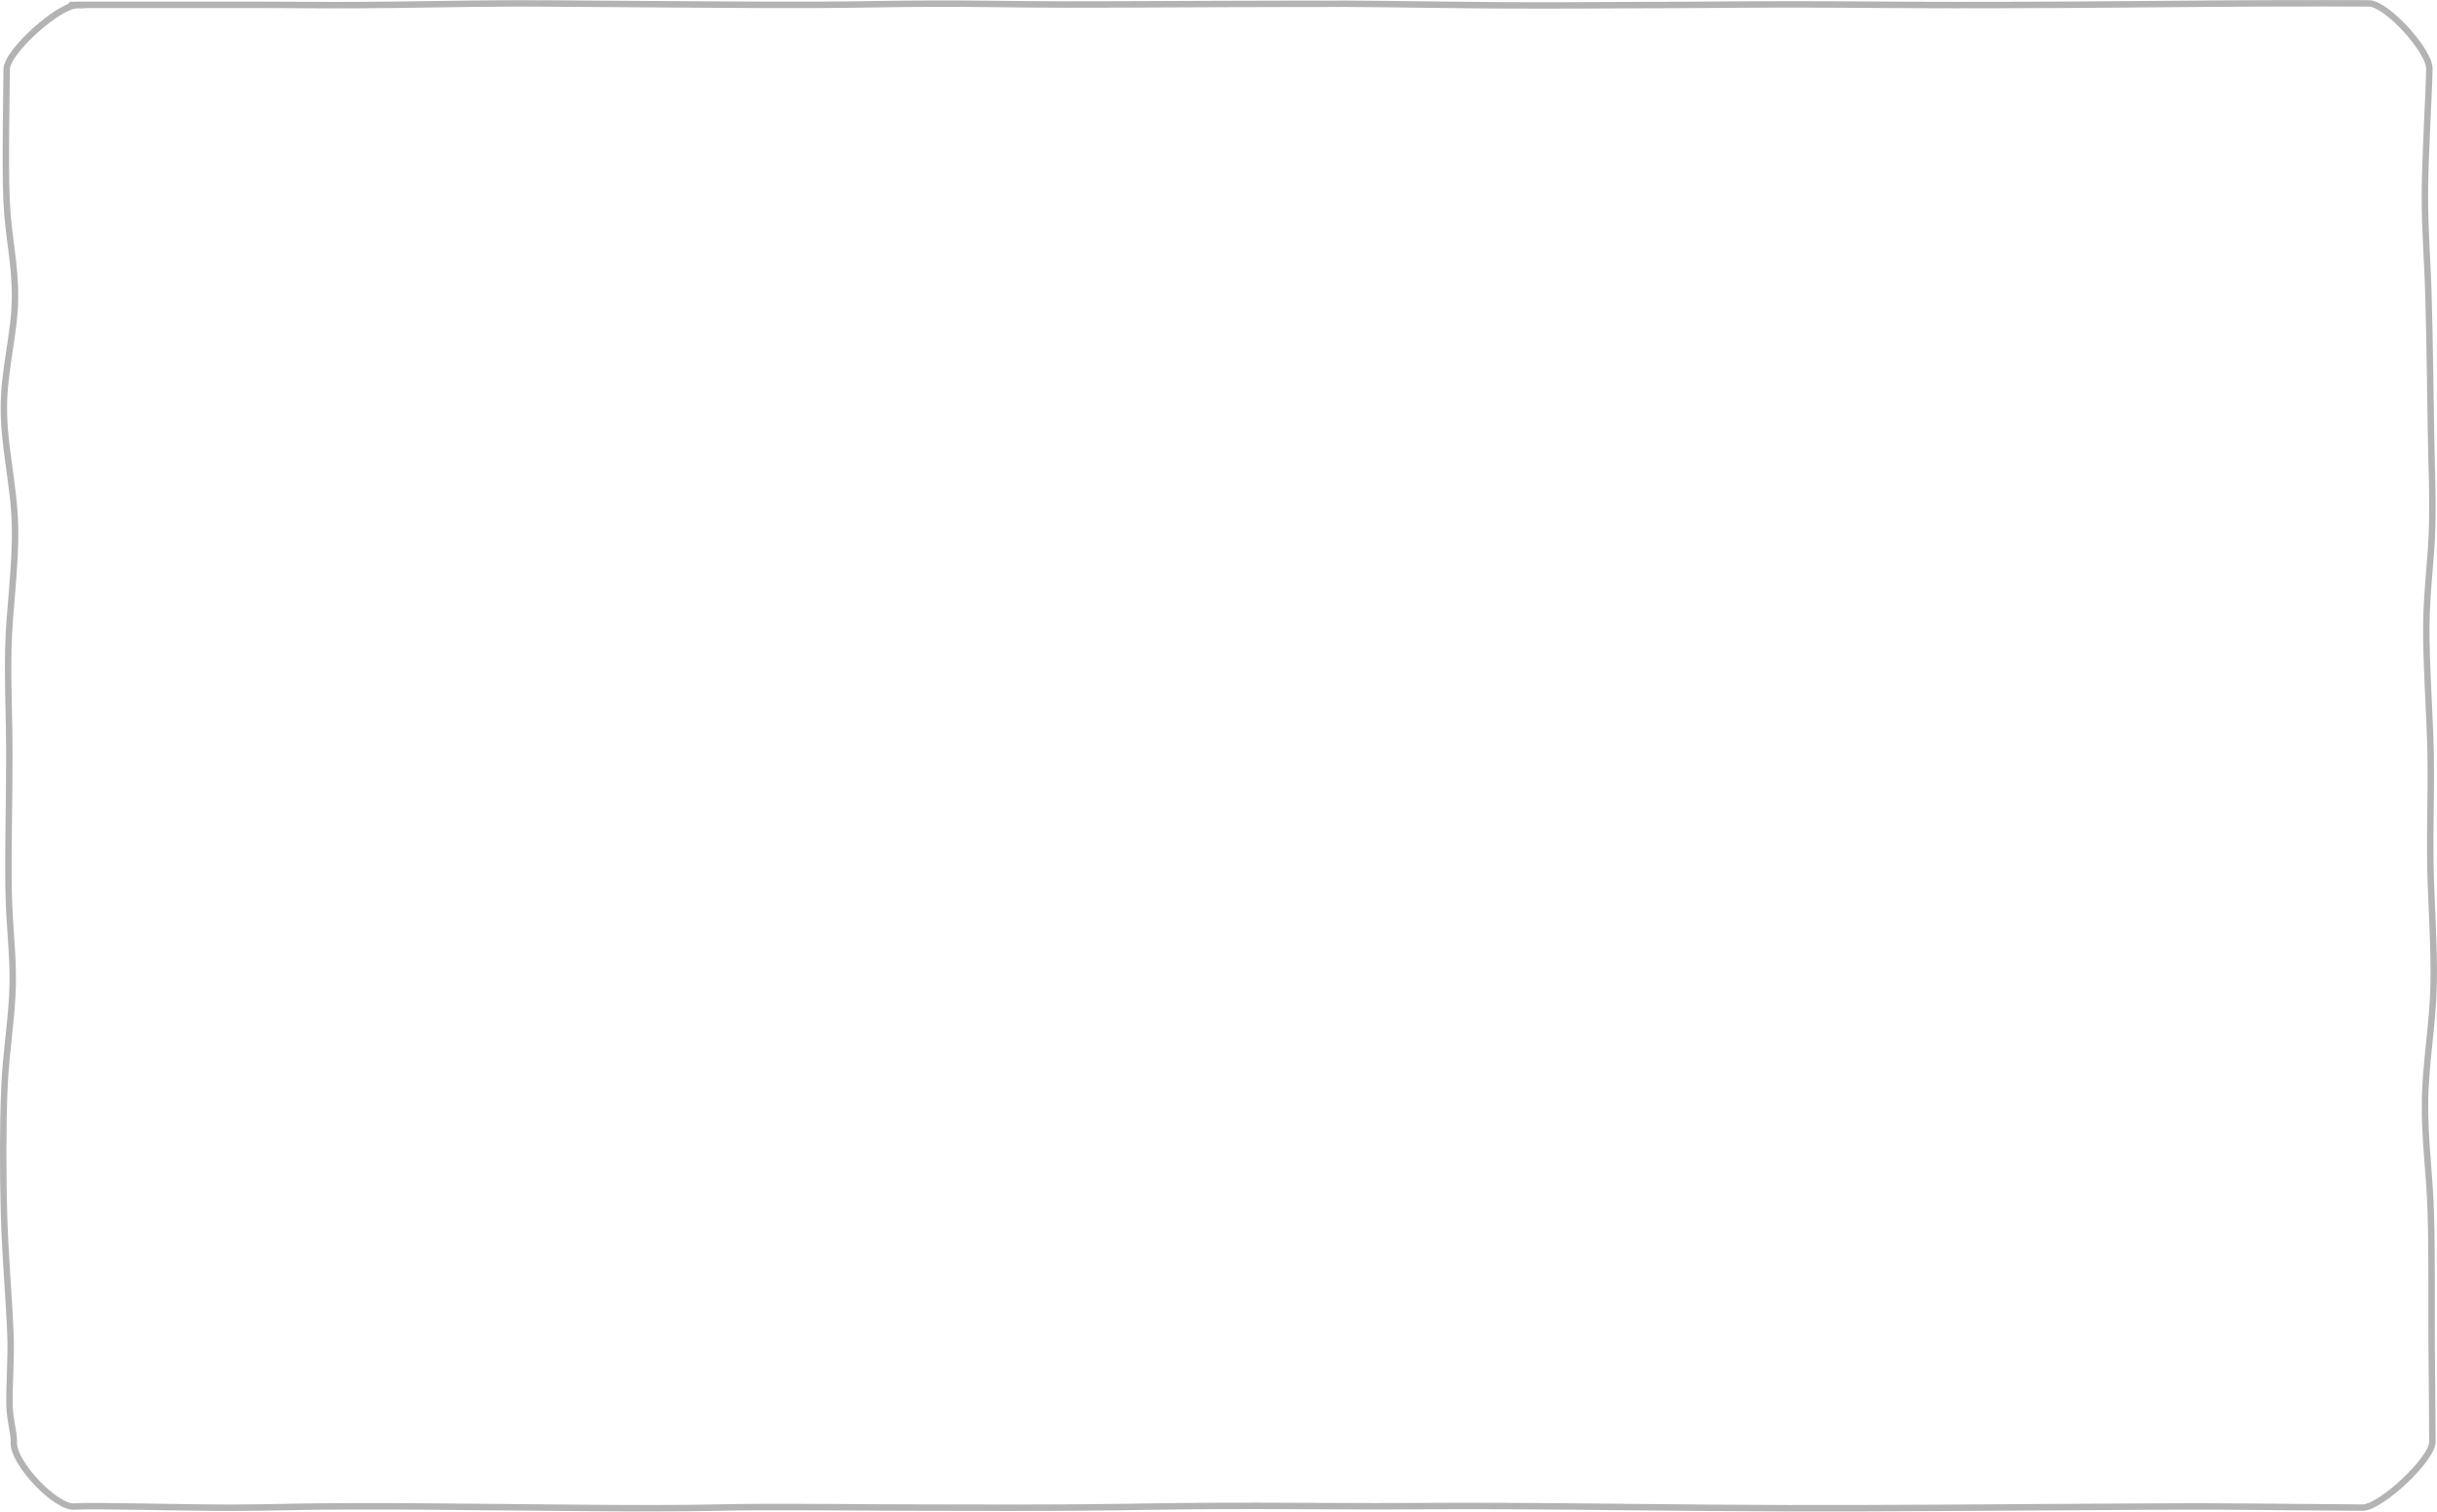
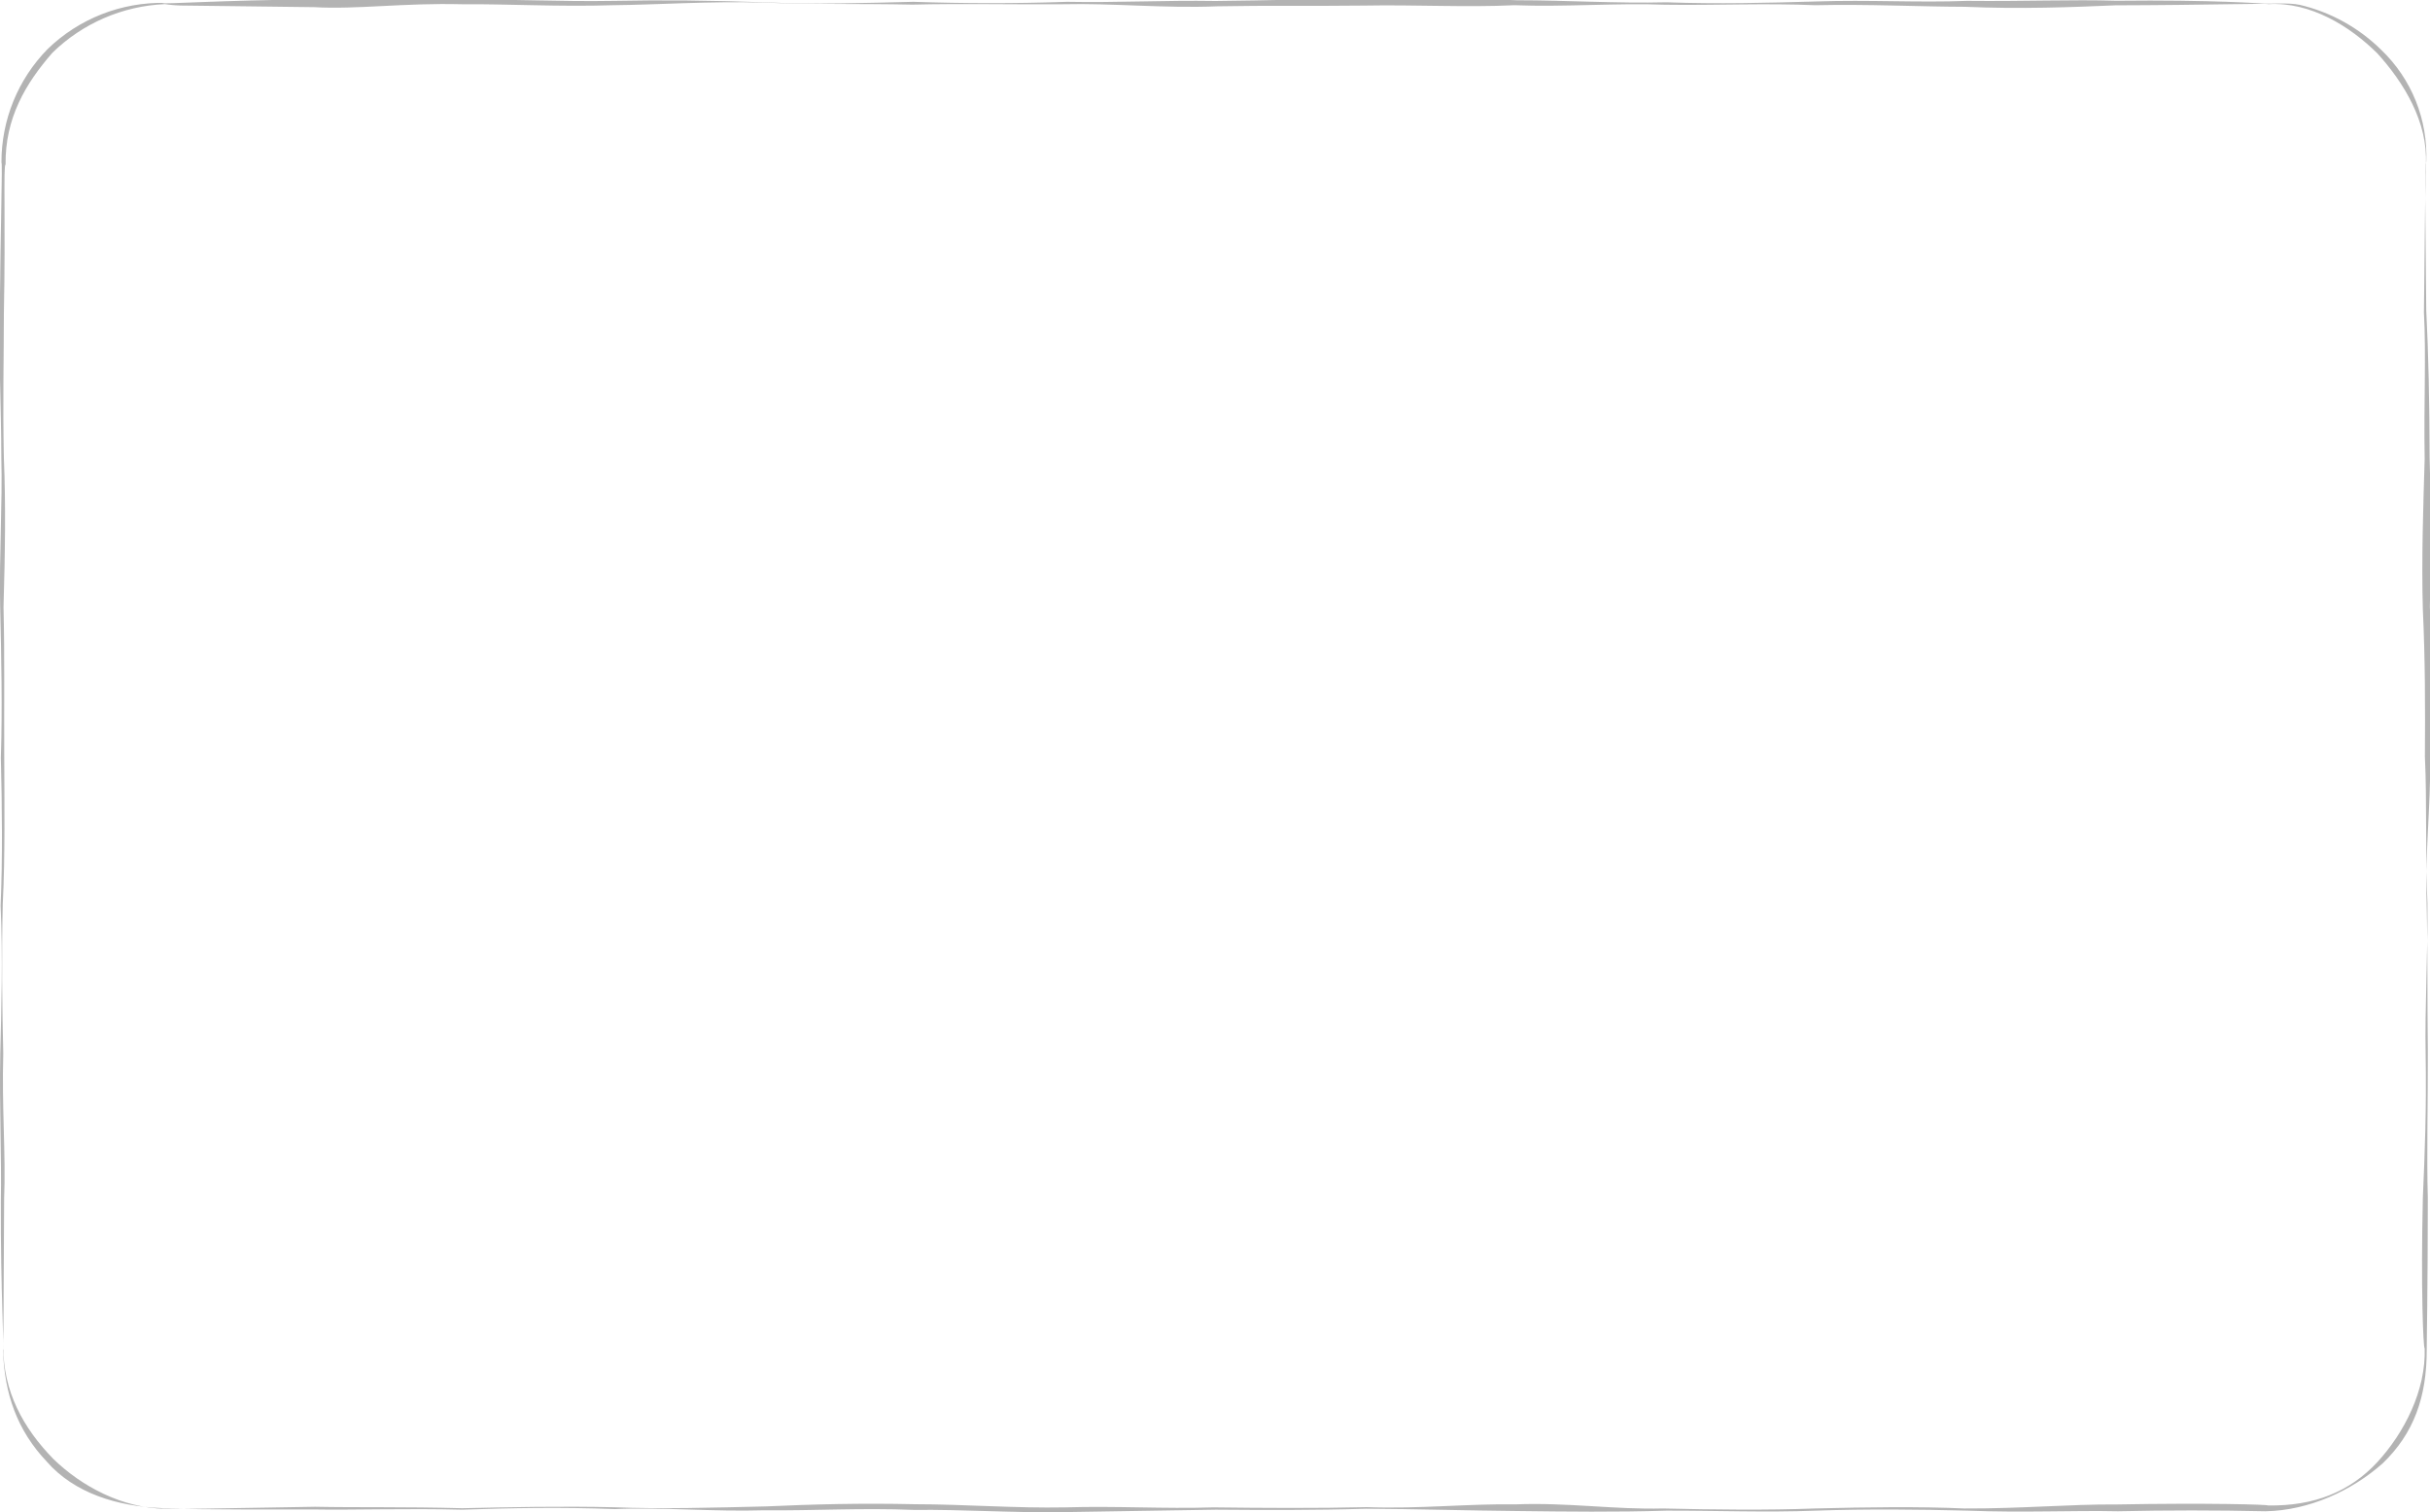
- <svg xmlns="http://www.w3.org/2000/svg" id="svg1267" version="1.1" viewBox="0 0 201.26 124.81">
-   <g id="layer1" transform="translate(-49.8 -131.87)">
-     <path id="rect1241" fill="none" stroke="#b3b3b3" stroke-linecap="round" stroke-linejoin="round" stroke-opacity=".99" stroke-width=".53" d="M56.13 132.27H71.2c3.88 0 4.7.04 8.19.02 3.48-.01 8.8-.13 12.71-.14 3.9 0 6.58.04 10.72.06 4.15.02 10.13.08 14.17.06 4.04-.01 6.68-.1 10.05-.1 3.37-.01 6.27.06 10.17.07 3.9.01 9.24-.03 13.2-.04 3.97 0 6.7-.03 10.59-.02 3.9.02 8.77.11 12.8.13 4.02.02 7.39 0 11.36-.02 3.98 0 8.15-.06 12.5-.06 4.34 0 9.68.06 13.56.06 3.9 0 5.54-.01 9.75-.03 4.2-.02 11.41-.1 15.49-.11 4.07-.02 7.5 0 8.97 0 1.47 0 5 3.91 5 5.38 0 1.46-.37 7.32-.37 10.5 0 3.16.22 5.27.3 8.5.1 3.24.15 7.77.2 10.9.05 3.12.17 5.17.1 7.84-.05 2.67-.43 4.98-.48 8.15-.04 3.17.3 7.6.36 10.86.04 3.27-.07 5.58-.03 8.75.04 3.17.35 6.95.27 10.26-.08 3.31-.68 6.44-.71 9.58-.04 3.14.38 5.83.48 9.2.1 3.36.05 7.84.07 10.99.02 3.14.06 6.4.06 7.87 0 1.47-4.3 5.44-5.76 5.44-1.47 0-9.64-.09-13.6-.1-3.94 0-4.45.03-10.1.05-5.66.03-15.92.12-23.81.1-7.9-.01-17.88-.17-23.55-.18-5.68-.02-6.6.02-10.48.02-3.89 0-8.78-.05-12.83-.03-4.05.01-7.49.1-11.47.13-3.98.03-8.09.02-12.44.01-4.35 0-9.78-.06-13.66-.05-3.89.01-4.03.1-9.64.1-5.6.01-18.28-.18-24-.16-5.73.01-6.45.11-10.35.12-3.9.01-11.55-.21-13.05-.1-1.5.13-5.08-3.58-5-5.3.04-.65-.3-1.75-.35-2.92-.05-1.89.16-4.11.07-6.05-.13-3.15-.44-6.54-.53-9.91-.09-3.37-.1-7.15.03-10.31s.64-5.9.69-8.63c.04-2.74-.28-4.59-.34-7.75s.07-7.88.06-11.22c0-3.33-.15-5.66-.08-8.8.07-3.14.62-6.72.55-10.03-.06-3.32-.94-6.66-.92-9.82 0-3.16.9-6.18.92-9.05.03-2.88-.56-4.96-.7-8.1-.13-3.16.01-9.32.01-10.79 0-1.47 4.32-5.3 5.79-5.3 1.46 0-.46-.02-.46-.02" color="#000" opacity="1" overflow="visible" paint-order="markers fill stroke" />
+ <svg xmlns="http://www.w3.org/2000/svg" id="svg1267" version="1.1" viewBox="0 0 200.29 124.62">
+   <g id="layer1" transform="translate(-50.29 -131.97)">
+     <path id="path1885" fill="#b3b3b3" fill-opacity=".99" fill-rule="nonzero" stroke="none" stroke-dasharray="none" stroke-dashoffset="0" stroke-linecap="round" stroke-linejoin="round" stroke-miterlimit="4" stroke-opacity="1" stroke-width=".26" d="M63.91 132.21a13.5 13.5 0 00-9.7 3.81 13.3 13.3 0 00-3.8 9.35c.1.03-.08 5.19-.14 12.47-.1 3.36.12 7.5.13 11.9.1 3.68-.18 7.87-.1 12.15.1 4.14.19 8.65.06 12.56.1 4.03.15 8.24-.02 12.19.2 4.35.06 8.57-.03 12.22-.08 4.49.12 8.5.05 12.2-.03 7.45.3 12.3.18 12.21.1 3.59 1.17 6.64 3.6 9.2 2.26 2.6 5.8 3.7 9.5 3.84-.13.06 4.67.14 12.37.11 3.54.06 7.8-.1 12.37.02 4-.14 8.16-.22 12.59-.05 3.85-.17 8.17.23 12.29.1 4.14.04 8.08-.21 12.36-.03 4-.05 8.14.25 12.37.18l12.5-.2c3.98.03 8.3.05 12.4-.08 3.97.02 8.26.15 12.42.19 4.1.05 8.22.1 12.32-.03 4.11-.01 8.19.16 12.32 0 4.23-.15 8.64-.1 12.54 0 4.58.18 8.77-.03 12.37.05a273.6 273.6 0 0112.16 0c3.6-.06 7.15-1.72 9.66-3.95 2.57-2.47 3.63-5.46 3.63-9.34-.01.05.09-5.3.09-12.54-.1-3.4.01-7.72 0-12.17-.05-3.75 0-8-.1-12.26-.13-4.12.33-7.7.3-11.91.15-4.26.14-8.36-.03-12.4.11-4.43.1-8.5-.02-12.26-.01-4.66-.1-8.64-.28-12.2-.06-7.4-.16-12.31 0-12.22a12.07 12.07 0 00-3.72-9.25 14.16 14.16 0 00-6.7-3.7c-.93-.2-2.6-.07-2.92-.1 0 0-4.33-.33-12.2-.24-3.7-.11-7.53.06-12.32.01-3.96.16-8.1-.1-12.42.05-4.1.12-8.07.22-12.33.07-4.2.1-8.21-.17-12.33-.17-4.24-.2-8.33.04-12.46-.07-3.92-.07-8.41.1-12.38.13-4.27-.07-8.1.15-12.26.07-4.33.15-8.44.14-12.66 0-4.13.1-8.07.23-12.26.04-4.4-.16-8.5-.2-12.41-.12-4.52.08-8.71-.16-12.38-.09-4.77-.04-8.92-.17-12.35-.03-7.63.06-12.6.42-12.48.3m12.5.34c3.48.2 7.37-.36 12.16-.24 3.78-.03 8.01.22 12.42.08 3.76-.04 8.07-.34 12.42-.22 4.05.17 7.94.08 12.32.17 4-.1 8.31 0 12.4-.03 4.06-.1 8.38.35 12.72.17 4.05-.08 8.03-.01 12.05-.06 4.25-.08 8.5.16 12.42-.03 4.17.16 8.59-.2 12.43-.04 4.15.06 8.28-.14 12.38.04 4.32-.1 8.56.12 12.35.13 4.56.2 8.93.03 12.35-.12 7.67-.02 12.48-.18 12.65-.1 3.49-.2 6.74 1.84 8.98 4.06 2.18 2.4 4.18 5.67 4 9.16-.03.1-.08 4.69-.16 12.21.19 3.61-.02 7.4.06 12.08-.11 3.68-.27 8.34-.15 12.39.19 4.06.2 8.11.17 12.13.18 3.93.02 8.2.21 12.1.03 4.27-.22 8.7-.15 12.37.08 4.54-.07 8.3-.23 11.93-.17 7.39.03 12.32.15 12.41.11 3.45-1.68 6.96-3.92 9.39-2.25 2.41-5.18 3.62-9.01 3.55.11-.07-4.9-.22-12.49-.08-3.7-.03-7.89.35-12.52.33-3.73-.17-8.05-.11-12.34 0-3.88.15-8.26.1-12.49 0-4.04.1-7.77-.5-12.13-.34-3.99-.06-8.03.39-12.28.23-4.11.1-8.6.07-12.64.02-4.13.13-7.99-.13-12.25 0-3.98.08-8.43-.26-12.35-.26-4.4-.1-8.35 0-12.31.18-4.28.1-8.57.23-12.52.07-4.33-.1-8.6-.01-12.5.08-4.62-.13-8.79-.05-12.14-.12-7.83.14-12.2.21-12.3.17-3.6-.06-6.92-1.85-9.25-4.1-2.49-2.55-4.16-5.58-4.14-9.32 0-.17.05-4.78.07-12.1.15-3.72-.2-7.55-.07-12.02-.09-3.67-.15-8.17-.04-12.36.2-4.02.13-8.32.12-12.32-.02-3.92.04-8.07-.06-12.12.13-4.42.19-8.53.03-12.27-.1-4.68 0-8.5 0-11.96.15-7.41-.06-12.3.14-12.26-.05-3.8 1.63-6.67 3.87-9.23a14.15 14.15 0 019.26-4 11 11 0 001.74.12" baseline-shift="baseline" clip-rule="nonzero" color="#000" color-interpolation="sRGB" color-interpolation-filters="linearRGB" color-rendering="auto" direction="ltr" display="inline" dominant-baseline="auto" font-family="sans-serif" font-size="medium" font-stretch="normal" font-style="normal" font-variant="normal" font-weight="400" image-rendering="auto" letter-spacing="normal" opacity="1" overflow="visible" paint-order="markers fill stroke" shape-rendering="auto" stop-color="#000" stop-opacity="1" style="line-height:normal;font-variant-ligatures:normal;font-variant-position:normal;font-variant-caps:normal;font-variant-numeric:normal;font-variant-alternates:normal;font-variant-east-asian:normal;font-feature-settings:normal;font-variation-settings:normal;text-indent:0;text-align:start;text-decoration-line:none;text-decoration-style:solid;text-decoration-color:#000;text-transform:none;text-orientation:mixed;white-space:normal;shape-padding:0;shape-margin:0;inline-size:0;isolation:auto;mix-blend-mode:normal;solid-color:#000;solid-opacity:1" text-anchor="start" text-decoration="none" text-rendering="auto" vector-effect="none" visibility="visible" word-spacing="normal" writing-mode="lr-tb" />
  </g>
</svg>
